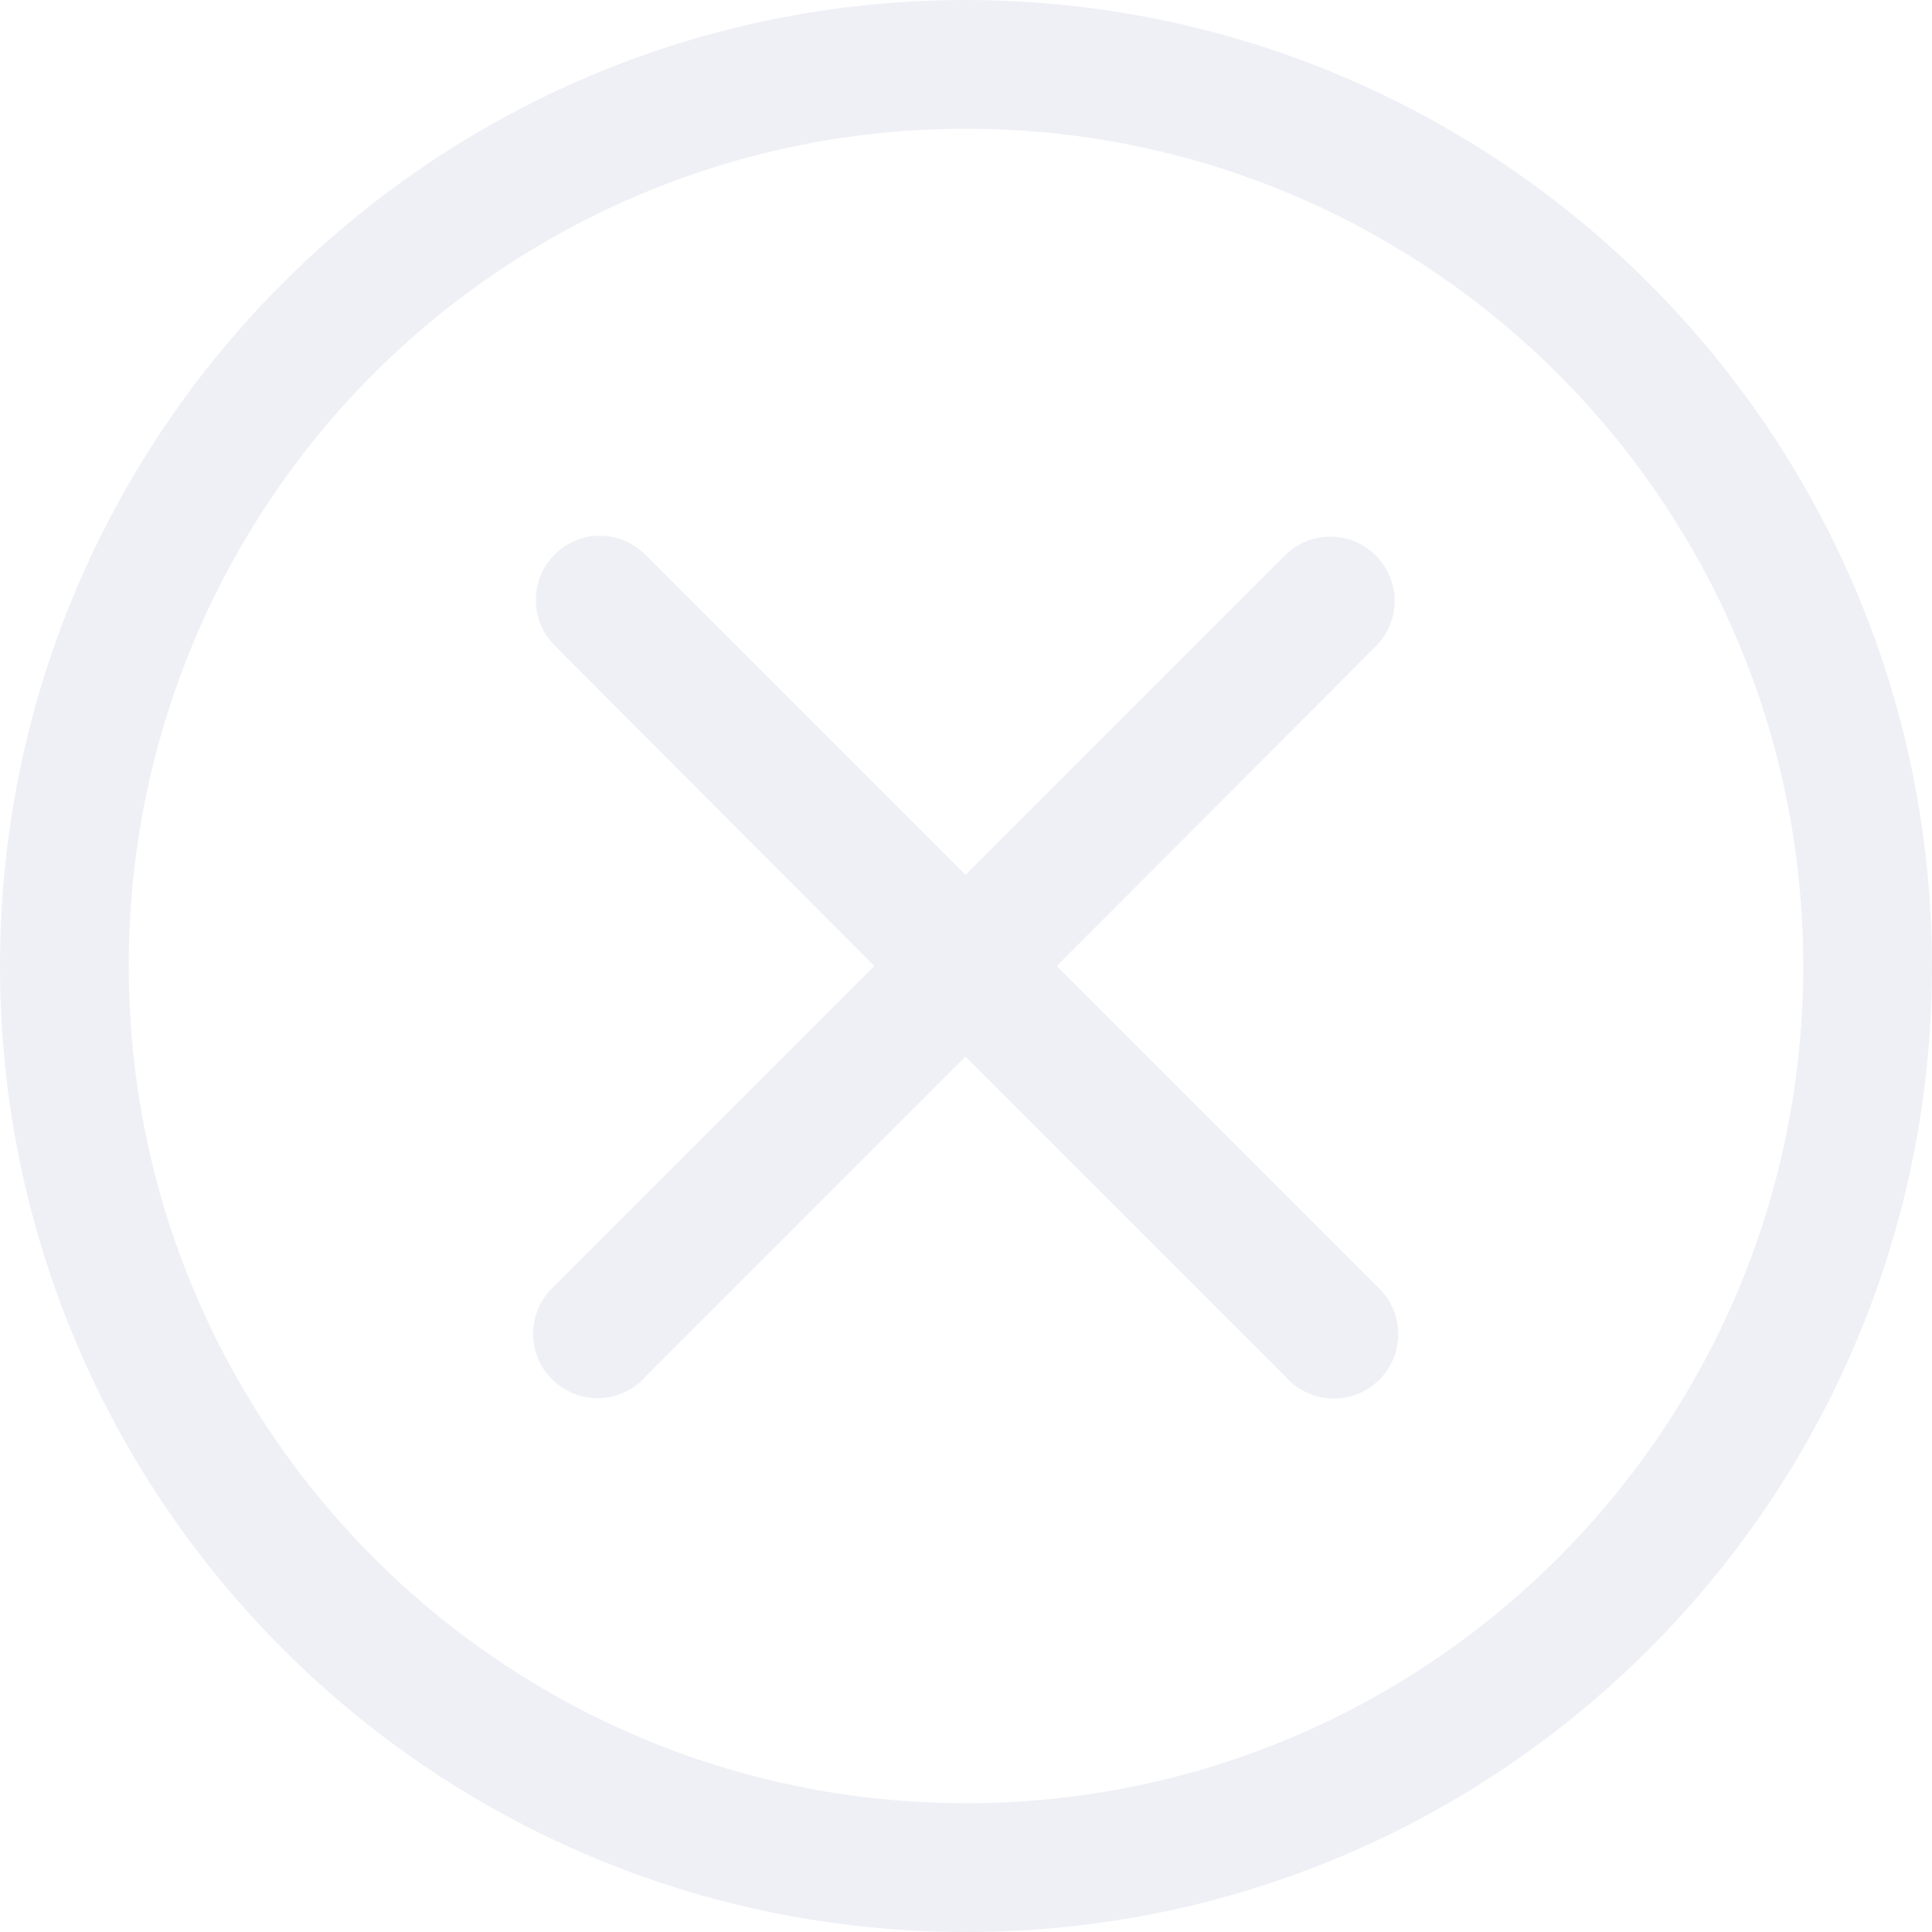
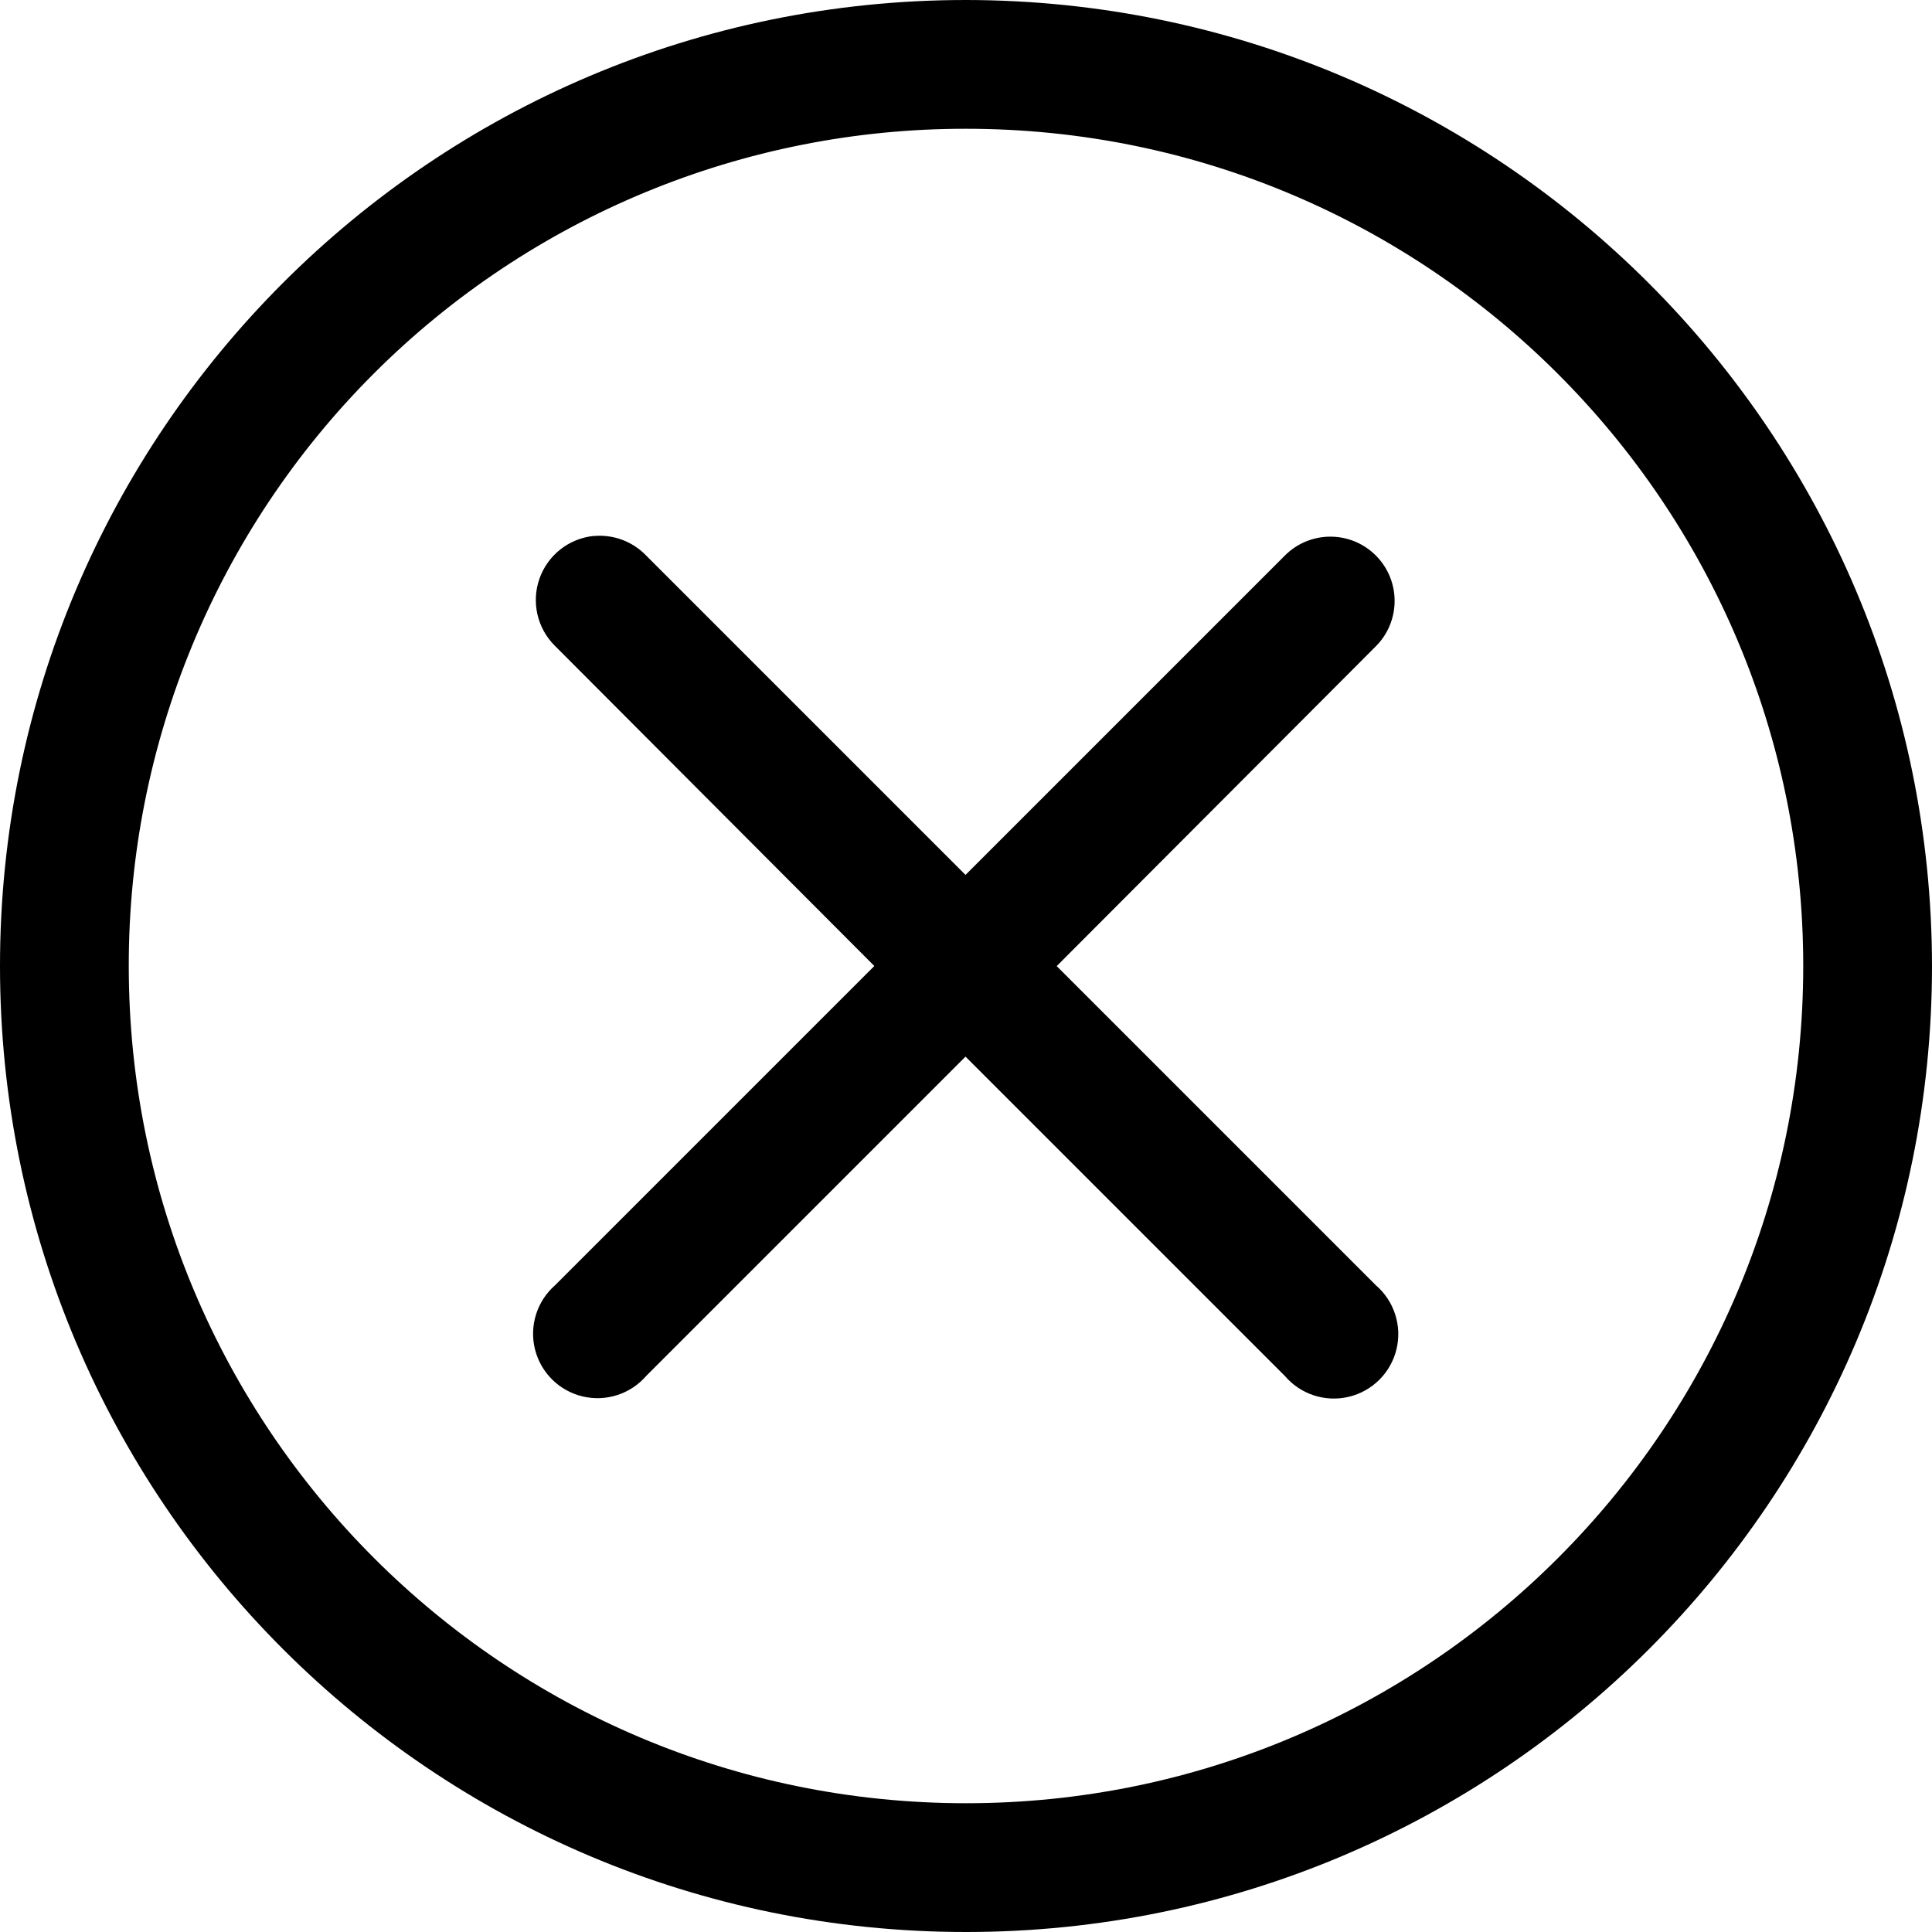
<svg xmlns="http://www.w3.org/2000/svg" data-name="second-button-icon" width="20" height="20" viewBox="0 0 20 20">
-   <path id="noun-cancel-945395" d="M269.93,259.93a10,10,0,1,0,10,10A10.01,10.01,0,0,0,269.93,259.93Zm0,1.333a8.667,8.667,0,1,1-8.667,8.667A8.656,8.656,0,0,1,269.93,261.263Zm-3.854,4.215a.667.667,0,0,0-.4,1.139l3.305,3.313-3.305,3.305a.667.667,0,1,0,.944.938l3.305-3.305,3.305,3.305a.667.667,0,1,0,.944-.937l-3.305-3.305,3.305-3.312a.665.665,0,1,0-.944-.937l-3.305,3.305-3.305-3.305A.667.667,0,0,0,266.076,265.479Z" transform="translate(-259.93 -259.93)" fill="#eff0f6" />
+   <path id="noun-cancel-945395" d="M269.93,259.93a10,10,0,1,0,10,10A10.01,10.01,0,0,0,269.93,259.93Zm0,1.333a8.667,8.667,0,1,1-8.667,8.667A8.656,8.656,0,0,1,269.93,261.263Zm-3.854,4.215a.667.667,0,0,0-.4,1.139l3.305,3.313-3.305,3.305a.667.667,0,1,0,.944.938l3.305-3.305,3.305,3.305a.667.667,0,1,0,.944-.937l-3.305-3.305,3.305-3.312a.665.665,0,1,0-.944-.937l-3.305,3.305-3.305-3.305A.667.667,0,0,0,266.076,265.479Z" transform="translate(-259.93 -259.93)" />
</svg>
